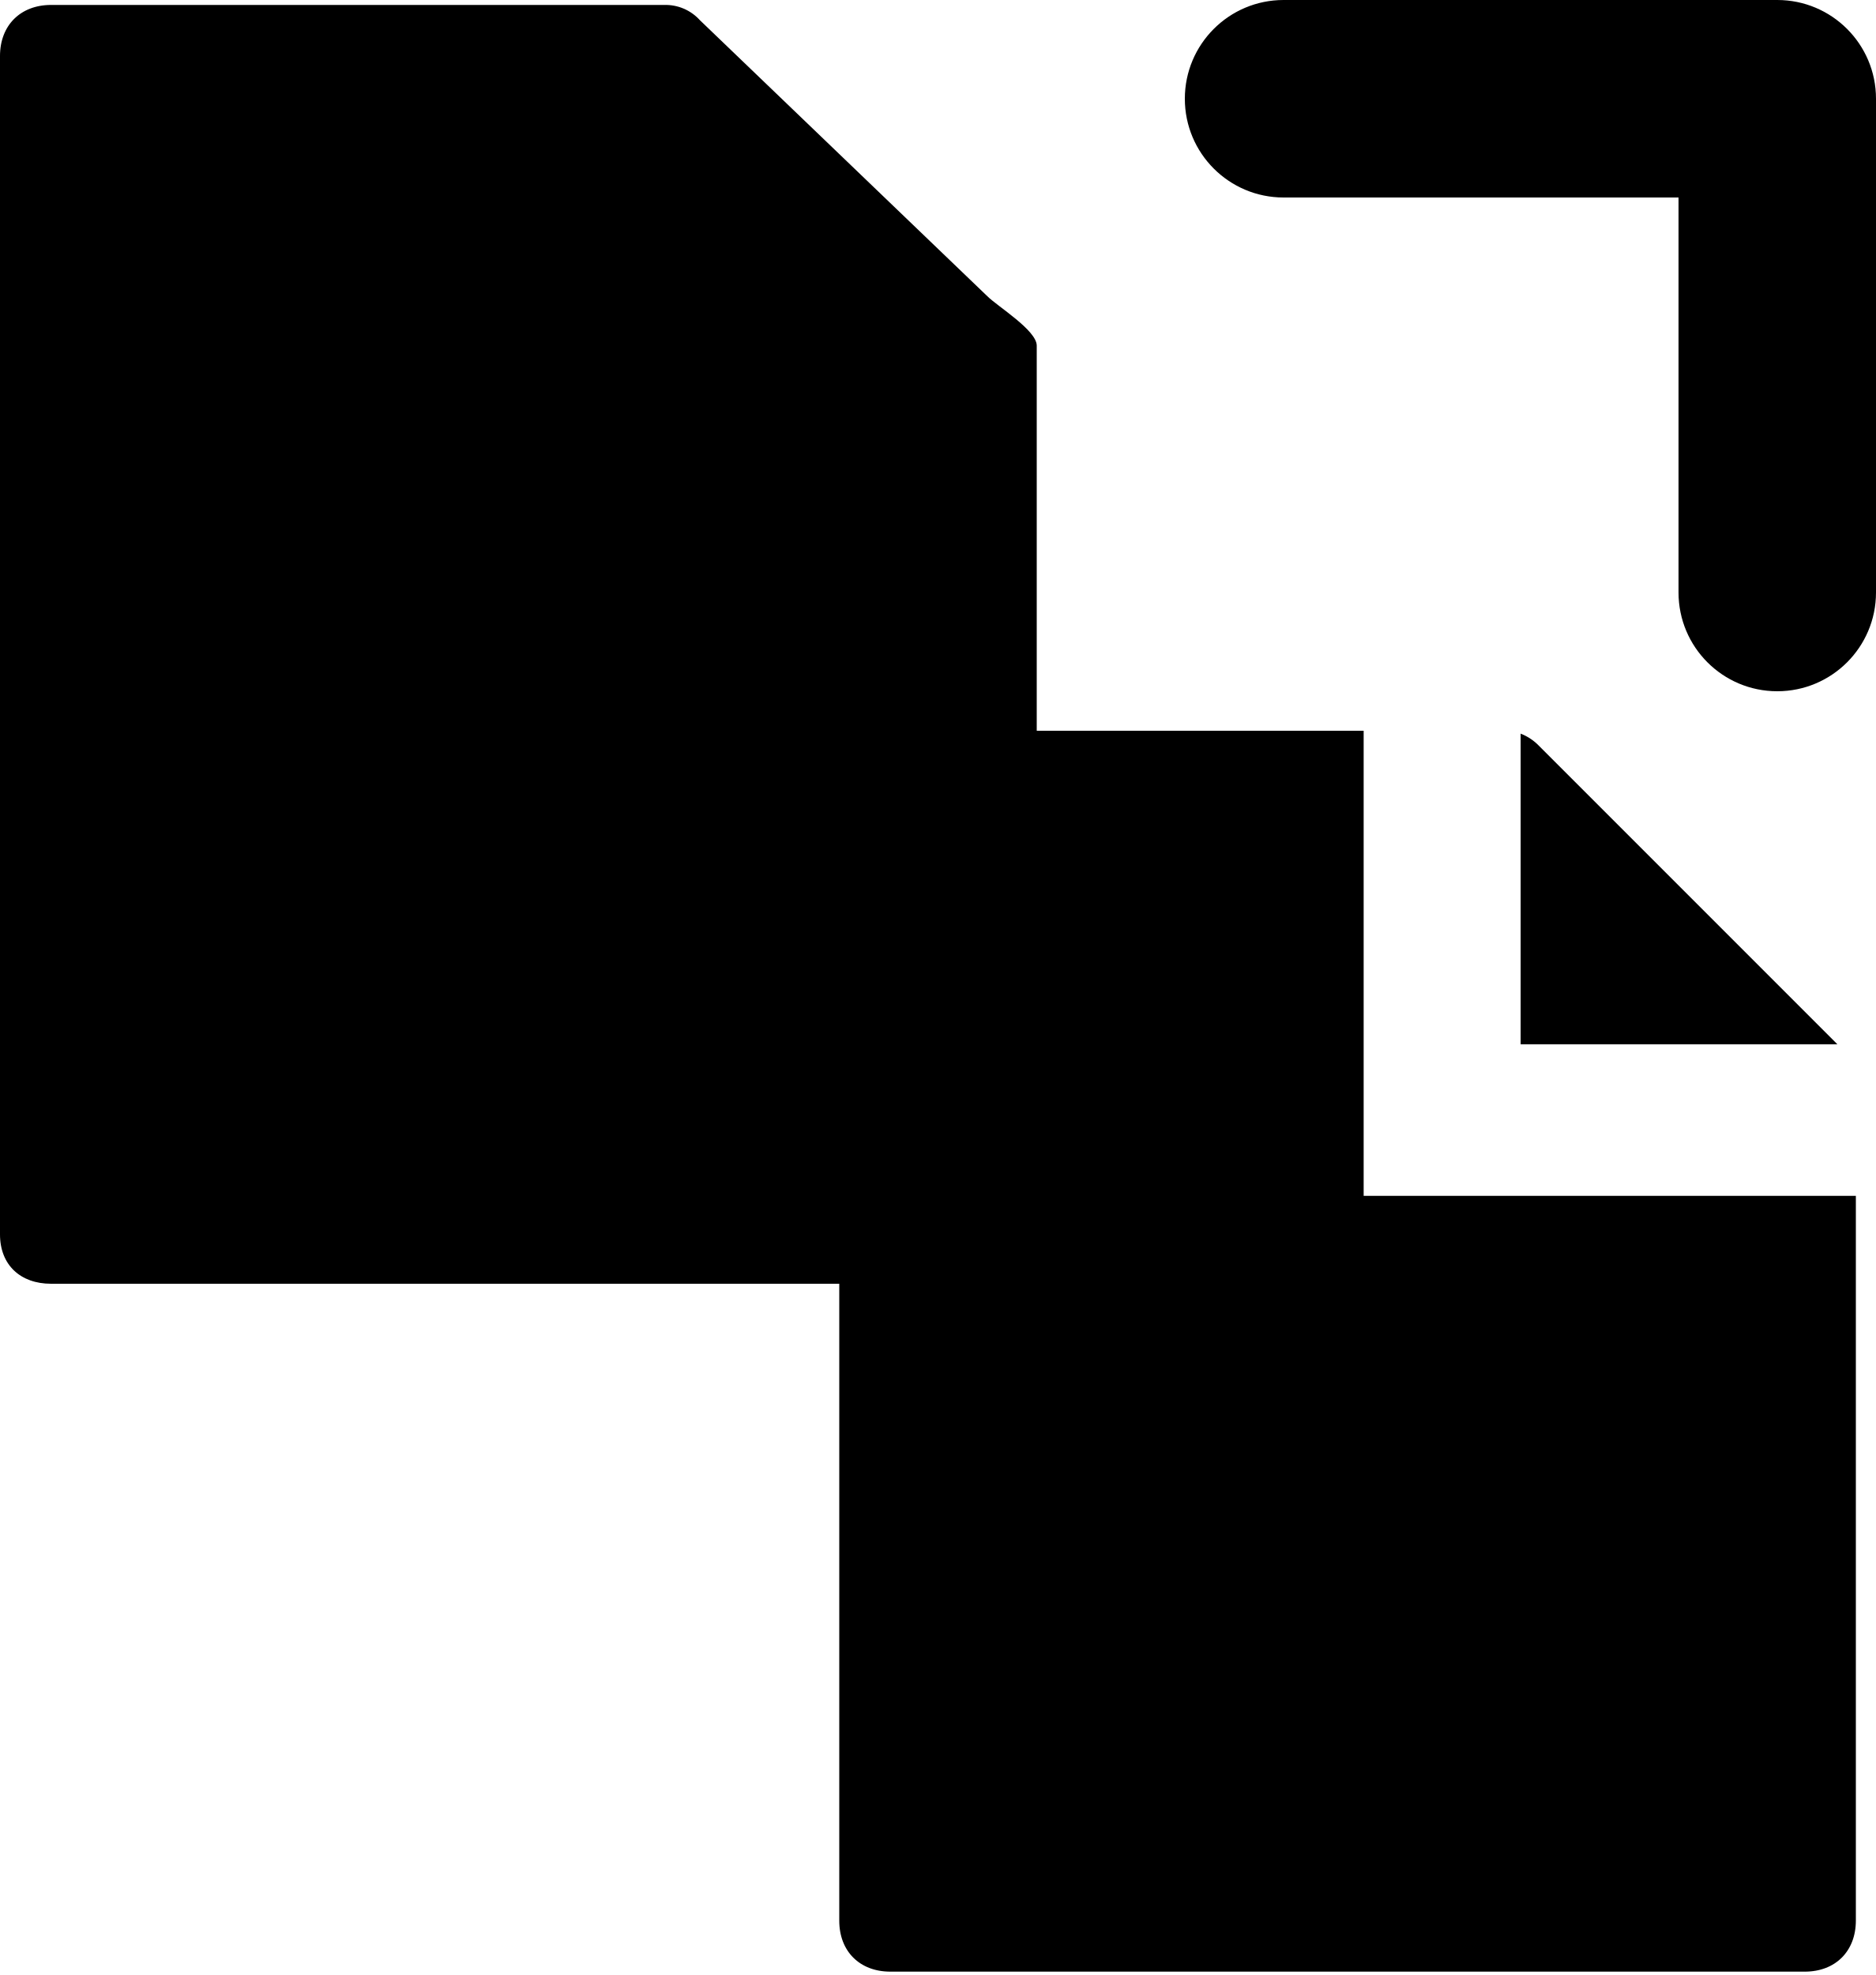
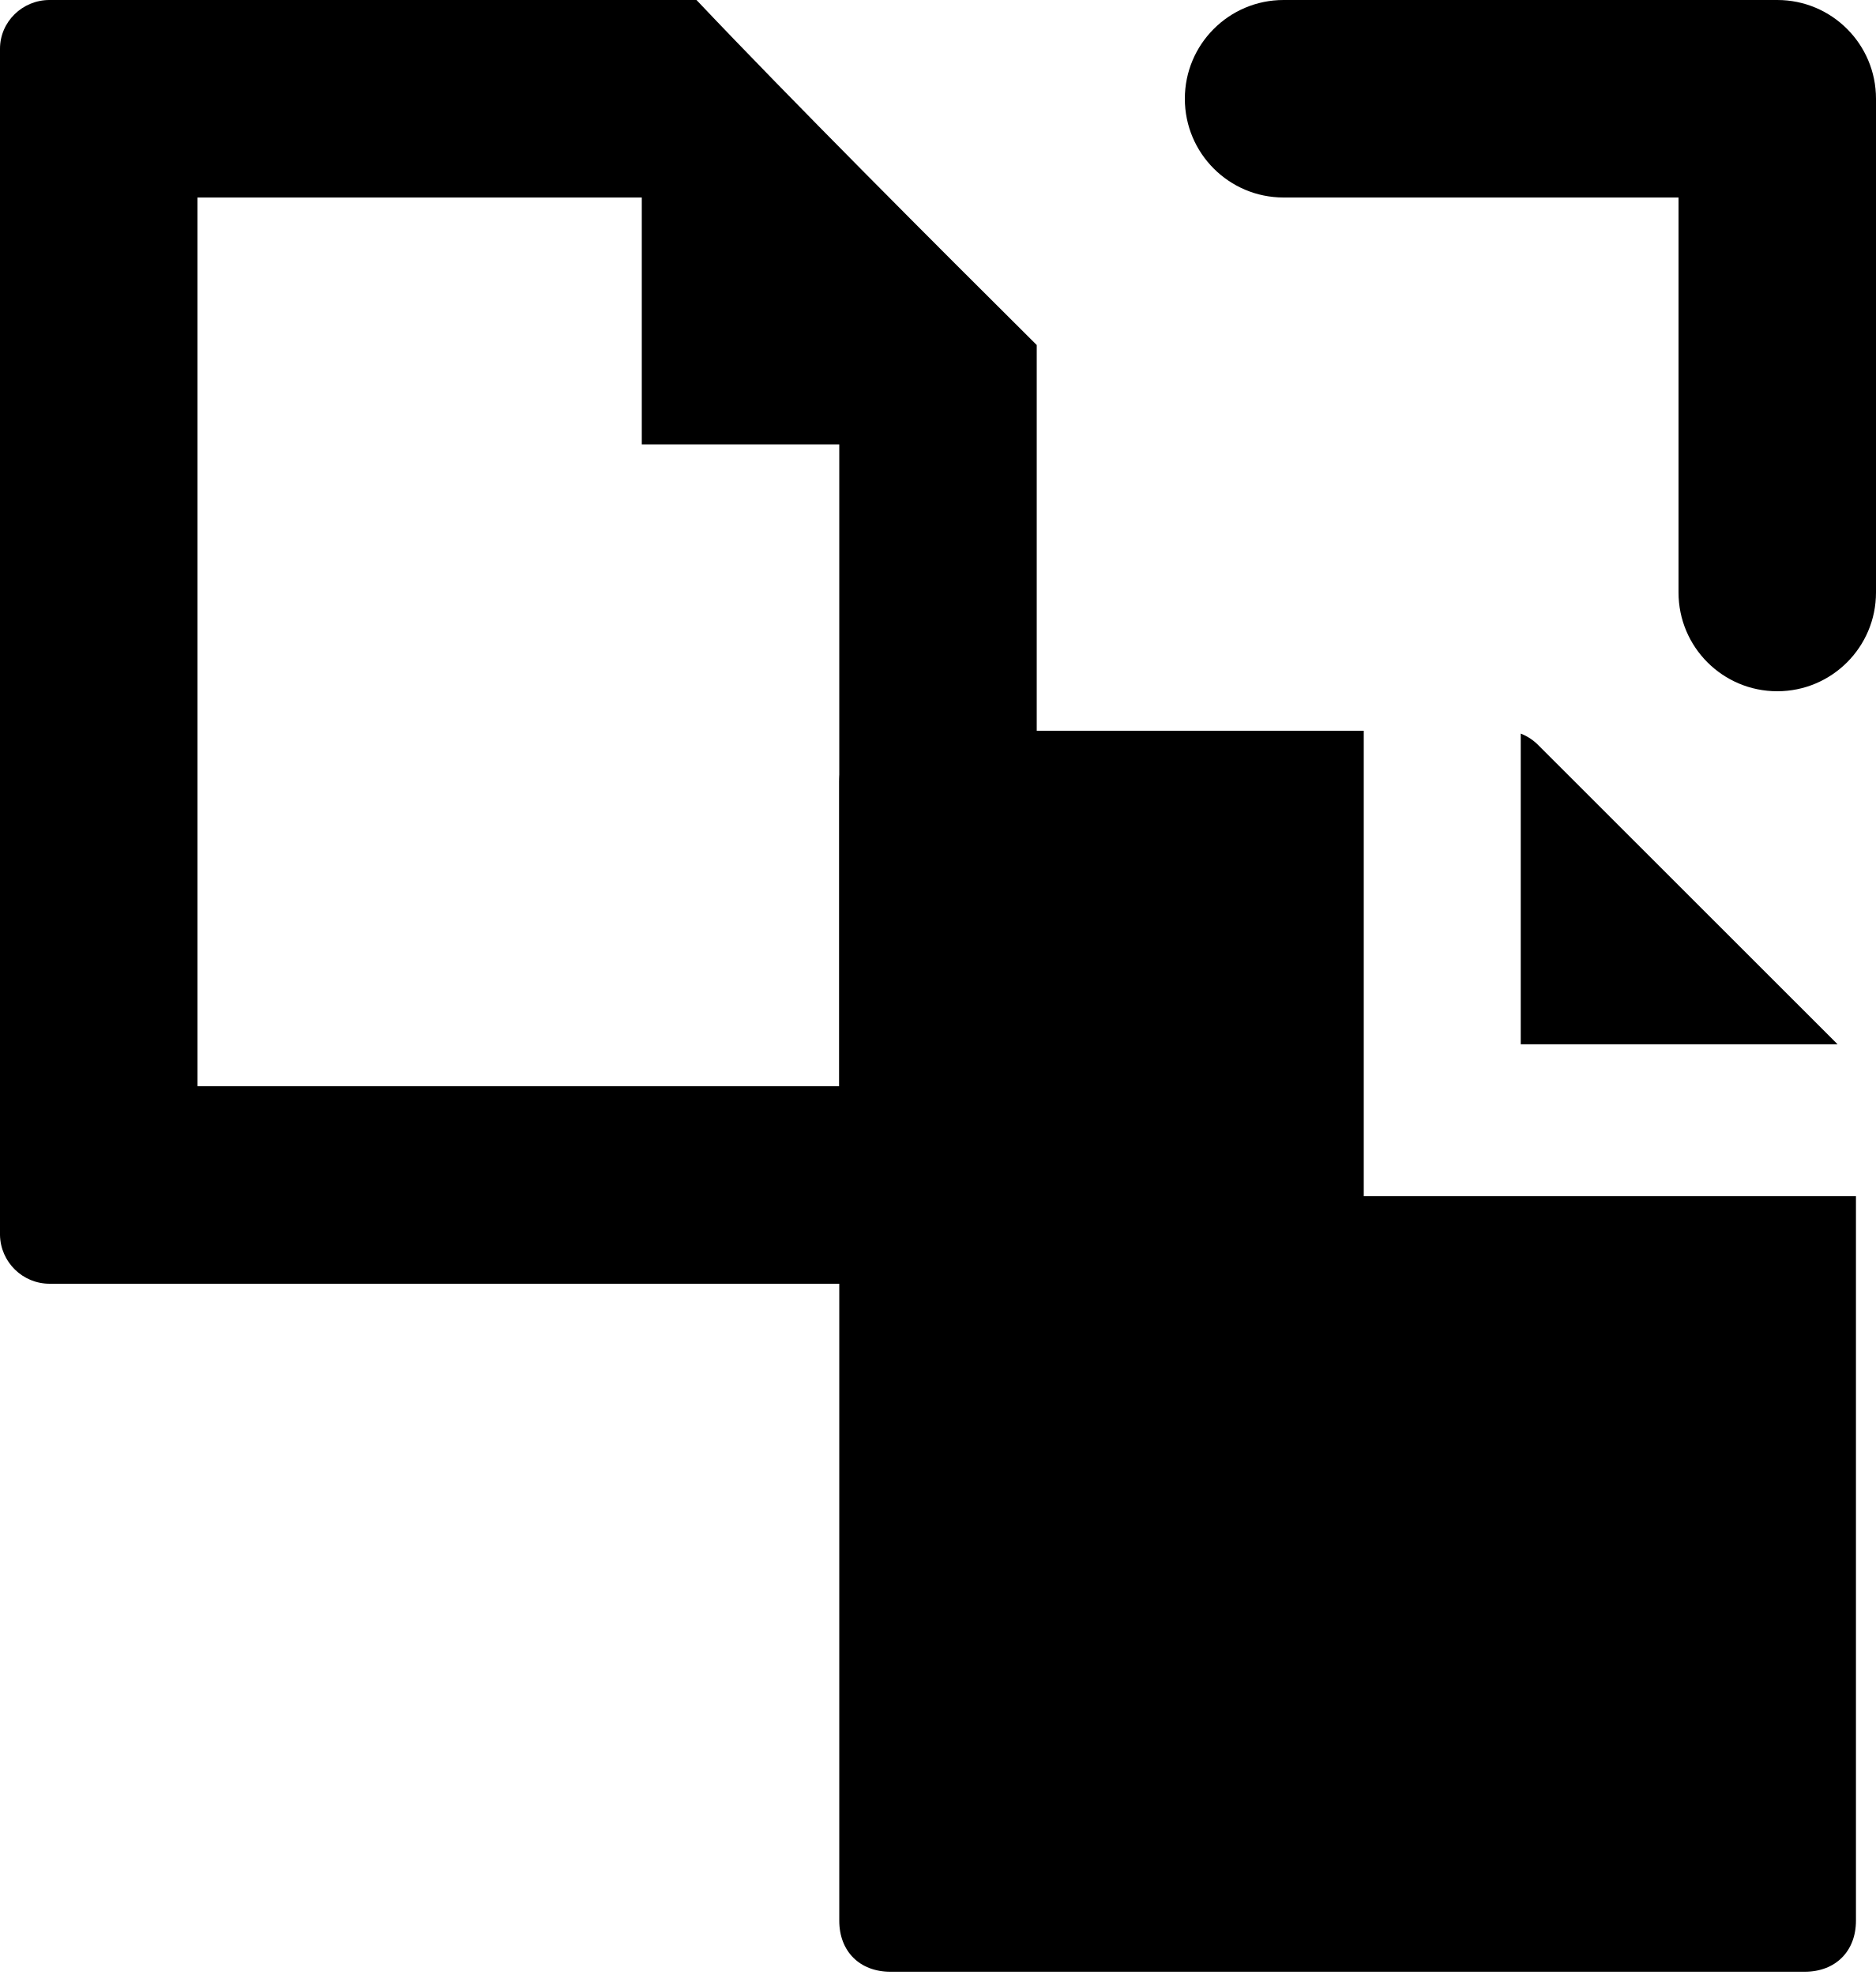
<svg xmlns="http://www.w3.org/2000/svg" viewBox="0 0 19 20">
  <g>
-     <path d="M13.813 7.4H9.017c-.31 0-.517.207-.517.517V19.45c0 .31.207.516.517.516h9.262c.31 0 .517-.207.517-.517V12.11h-4.985V7.4zm1.59.03a.516.516 0 0 1 .186.125l3.02 3.02h-3.208V7.43z" />
-     <path d="M.517 13C.207 13 0 12.81 0 12.5V.567C0 .257.207.05.517.05h6.21a.47.47 0 0 1 .362.155L10 3c.103.103.5.345.5.5v9c0 .31-.19.5-.5.5H.517zM8.5 4.33v6.766H2V2h4.375v2.33H8.5zM13 2h5l-1-1v5a1 1 0 0 0 2 0V1a1 1 0 0 0-1-1h-5a1 1 0 0 0 0 2" />
+     <path d="M13.813 7.4H9.017c-.31 0-.517.207-.517.517V19.45c0 .31.207.517.517.517h9.262c.31 0 .518-.207.518-.517v-7.337h-4.985V7.4zm1.59.029a.516.516 0 0 1 .186.126l3.022 3.02h-3.209V7.43zM13 2h5l-1-1v5a1 1 0 1 0 2 0V1a1 1 0 0 0-1-1h-5a1 1 0 1 0 0 2" />
+     <path d="M0 .494C0 .22.227 0 .501 0h6.553C8 1 9.5 2.5 10.5 3.494v9.003a.5.5 0 0 1-.506.503H.506A.503.503 0 0 1 0 12.506V.494zM2 2v9h6.5V4.5h-2V2H2z" />
  </g>
</svg>
